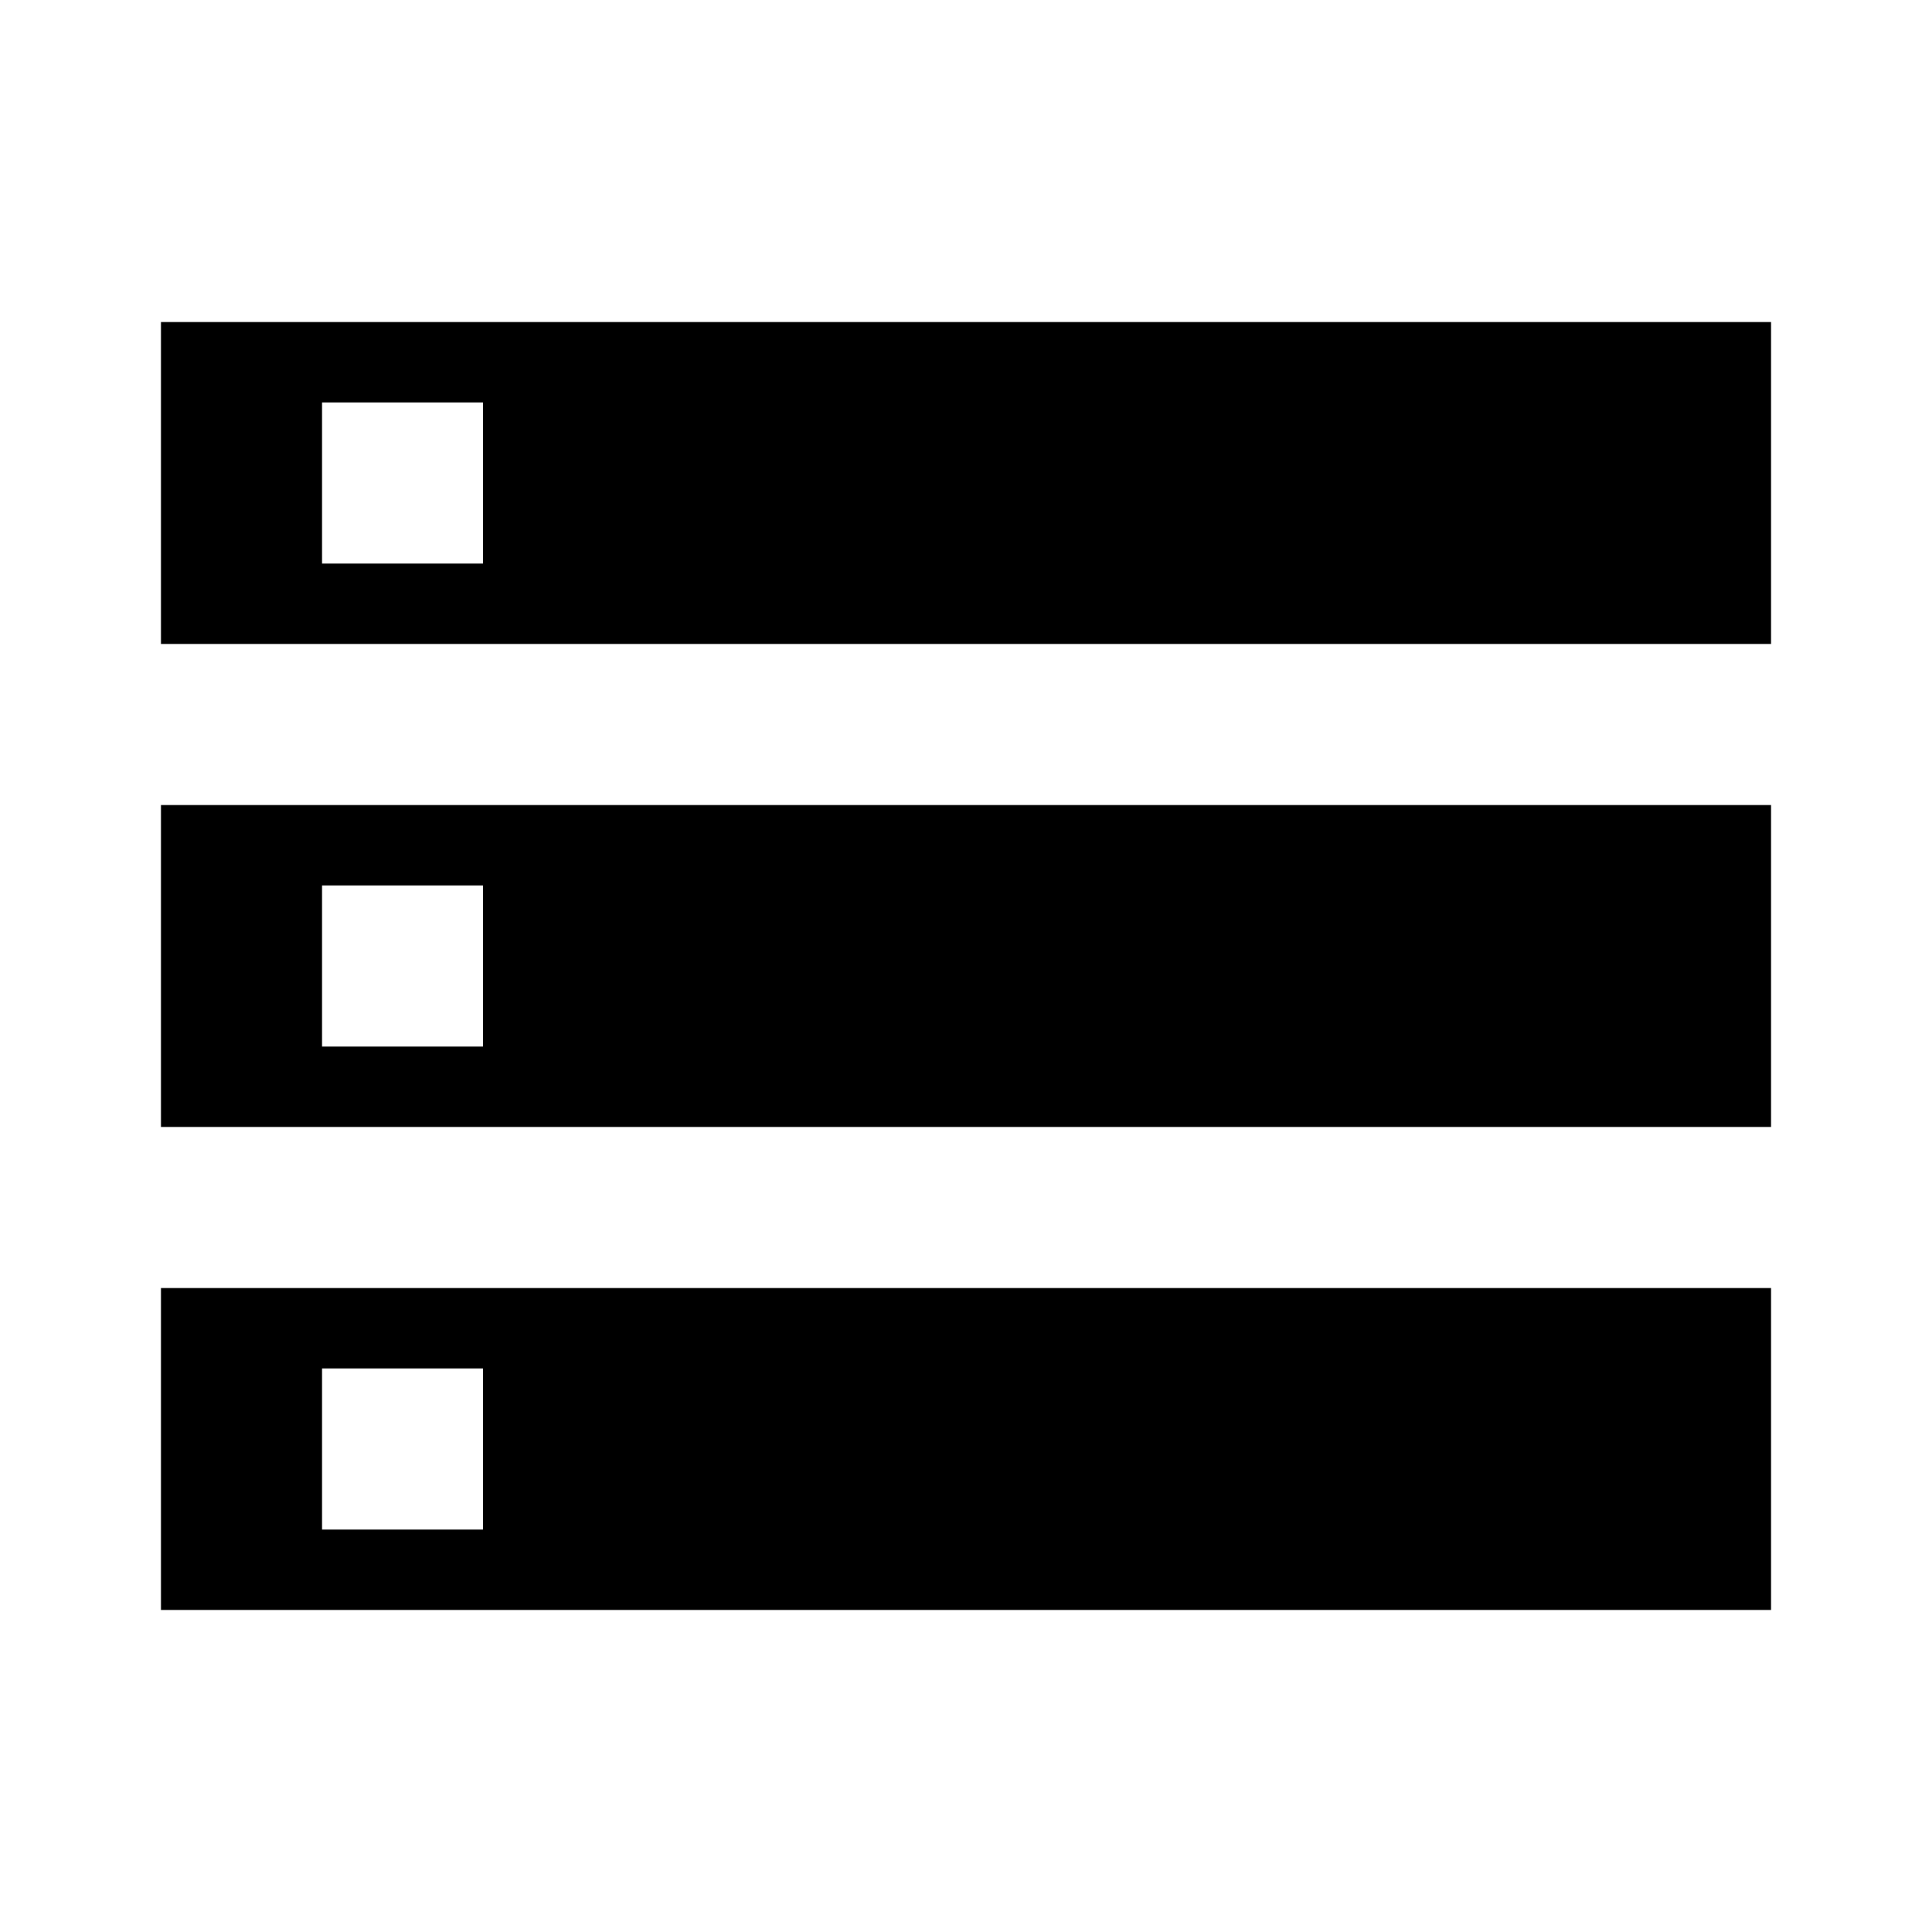
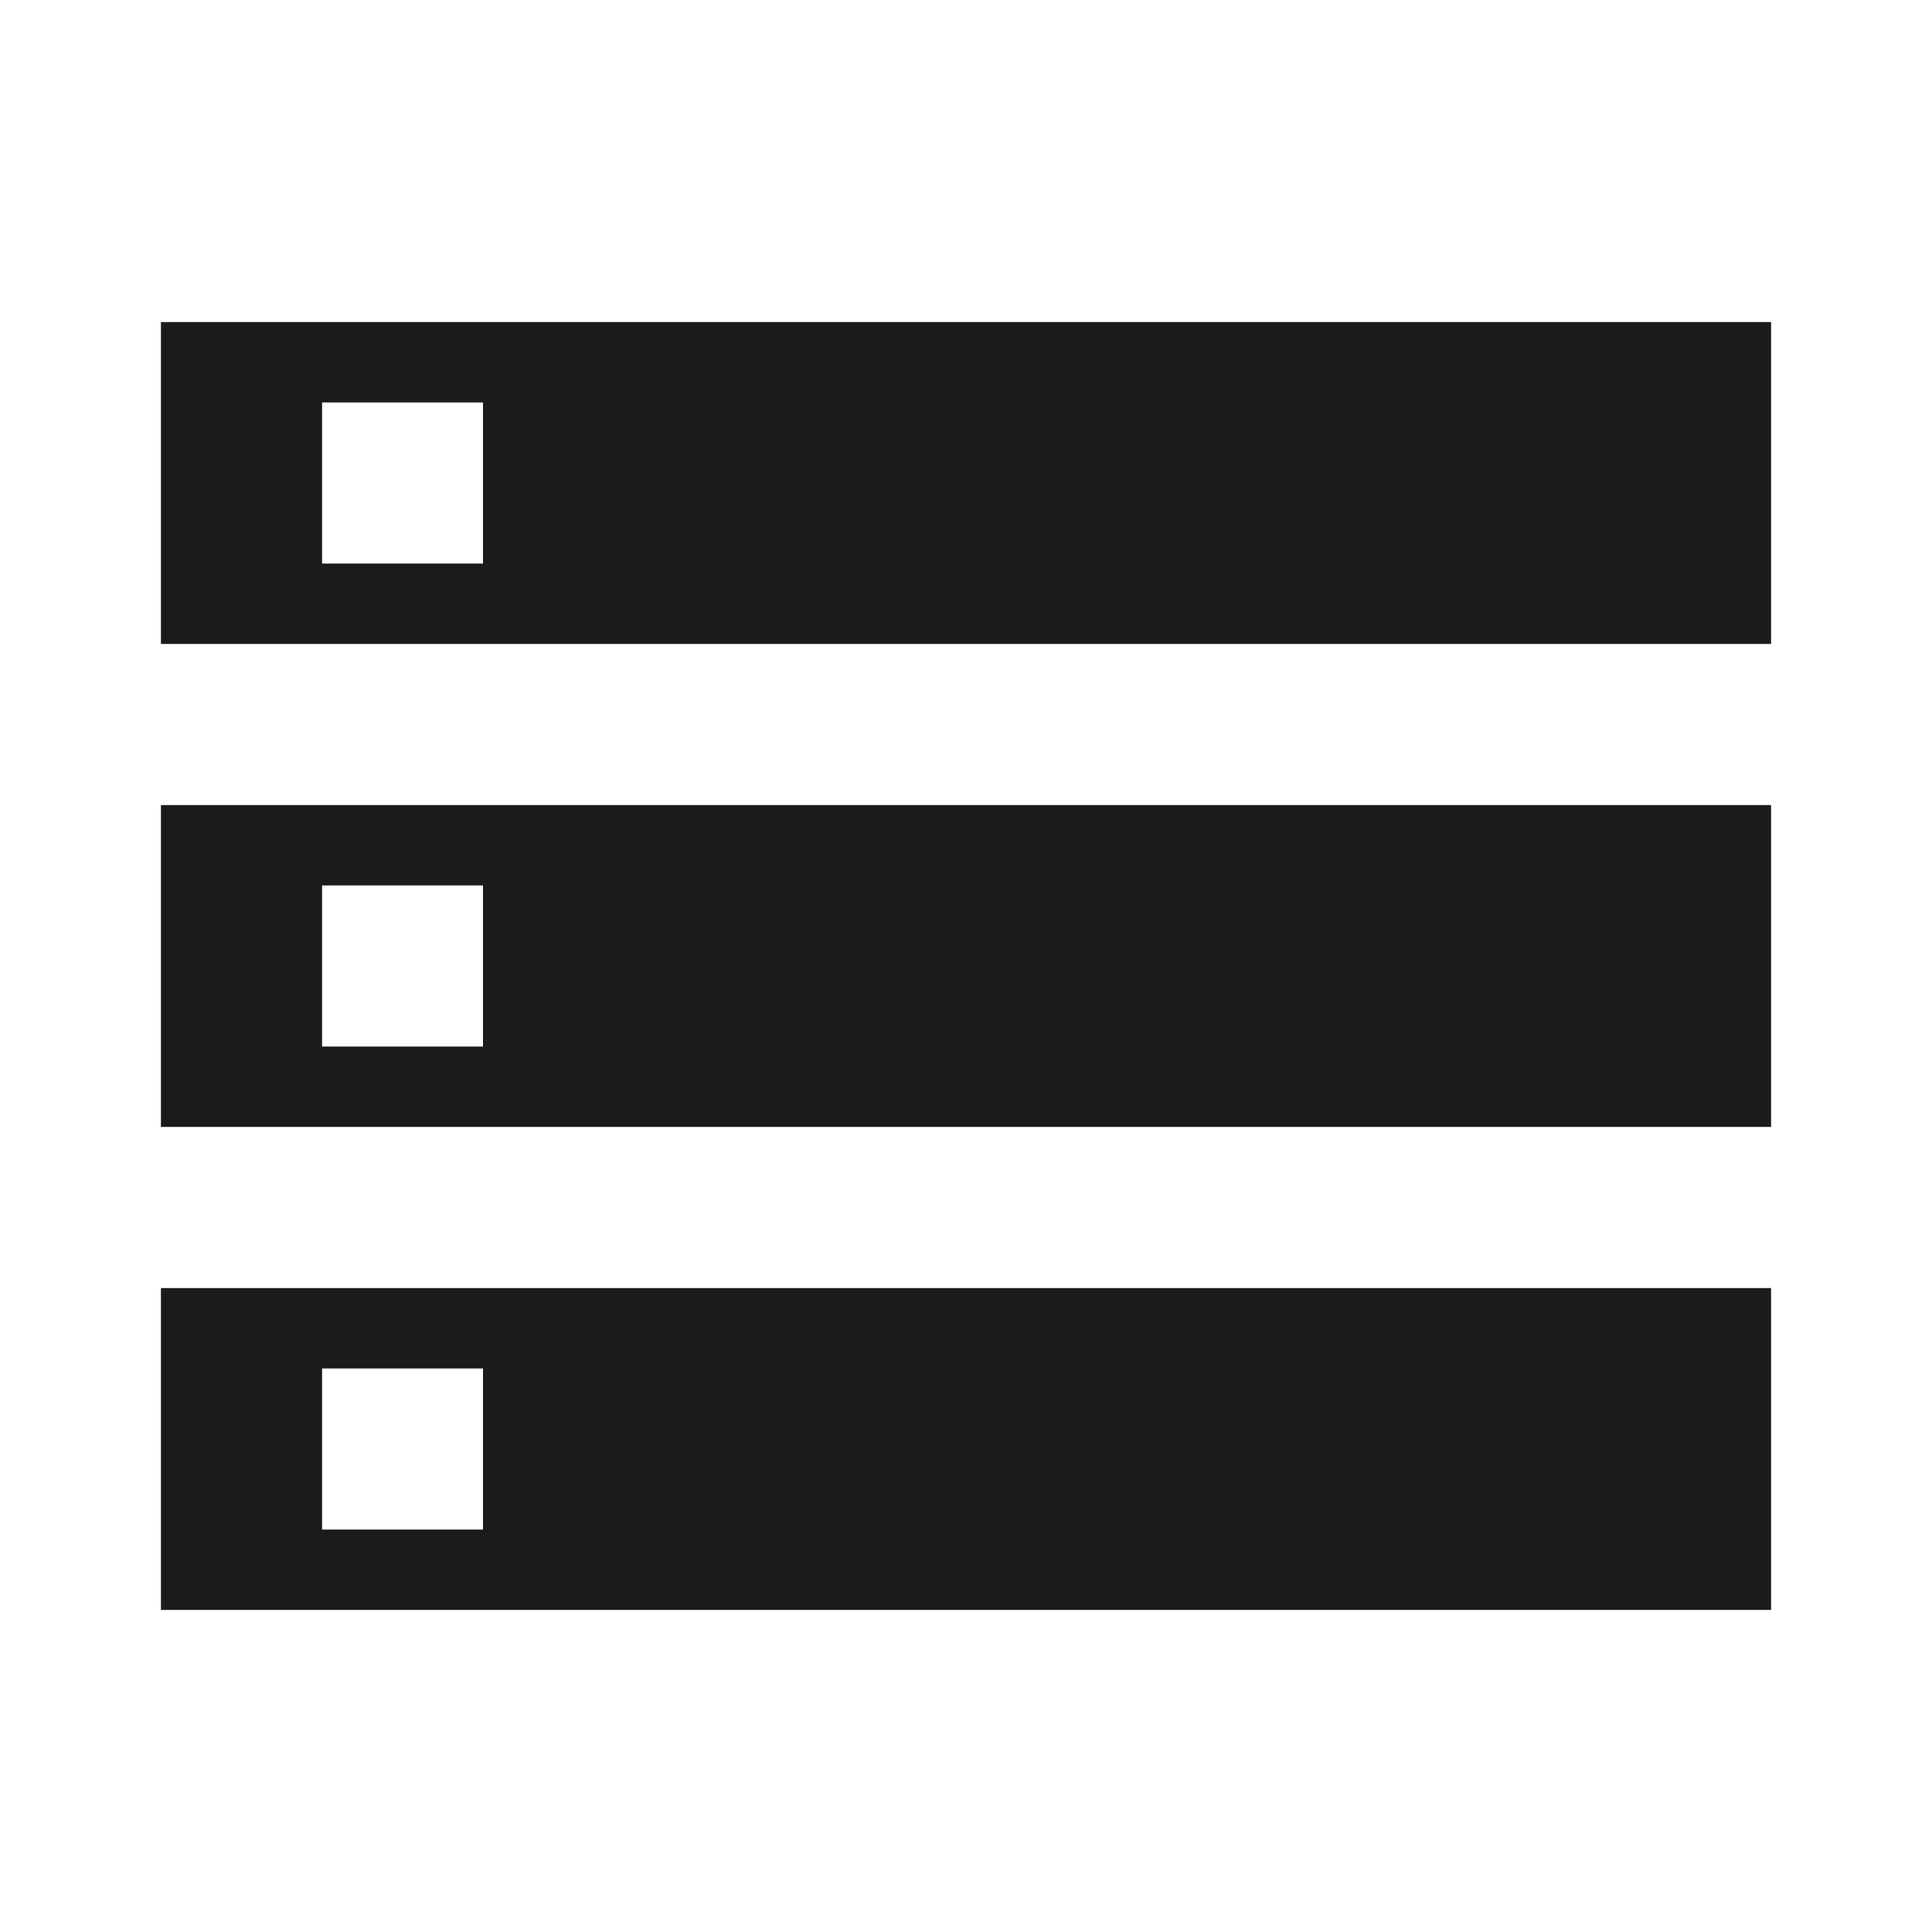
<svg xmlns="http://www.w3.org/2000/svg" width="40pt" height="40pt" viewBox="0 0 40 40" version="1.1">
+   <defs>
+     <style>
+       .cls-1 {
+         fill: #1C1B1B;
+         stroke:none;
+         fill-rule:nonzero;
+         fill-opacity:1;
+       }
+     </style>
+   </defs>
  <g id="surface1">
-     <path style=" stroke:none;fill-rule:nonzero;fill:rgb(0%,0%,0%);fill-opacity:1;" d="M 3.332 33.332 L 36.668 33.332 L 36.668 26.668 L 3.332 26.668 Z M 6.668 28.332 L 10 28.332 L 10 31.668 L 6.668 31.668 Z M 3.332 6.668 L 3.332 13.332 L 36.668 13.332 L 36.668 6.668 Z M 10 11.668 L 6.668 11.668 L 6.668 8.332 L 10 8.332 Z M 3.332 23.332 L 36.668 23.332 L 36.668 16.668 L 3.332 16.668 Z M 6.668 18.332 L 10 18.332 L 10 21.668 L 6.668 21.668 Z M 6.668 18.332 " />
+     <path class="cls-1" d="M 3.332 33.332 L 36.668 33.332 L 36.668 26.668 L 3.332 26.668 Z M 6.668 28.332 L 10 28.332 L 10 31.668 L 6.668 31.668 Z M 3.332 6.668 L 3.332 13.332 L 36.668 13.332 L 36.668 6.668 Z M 10 11.668 L 6.668 11.668 L 6.668 8.332 L 10 8.332 Z M 3.332 23.332 L 36.668 23.332 L 36.668 16.668 L 3.332 16.668 Z M 6.668 18.332 L 10 18.332 L 10 21.668 L 6.668 21.668 Z M 6.668 18.332 " />
  </g>
</svg>
